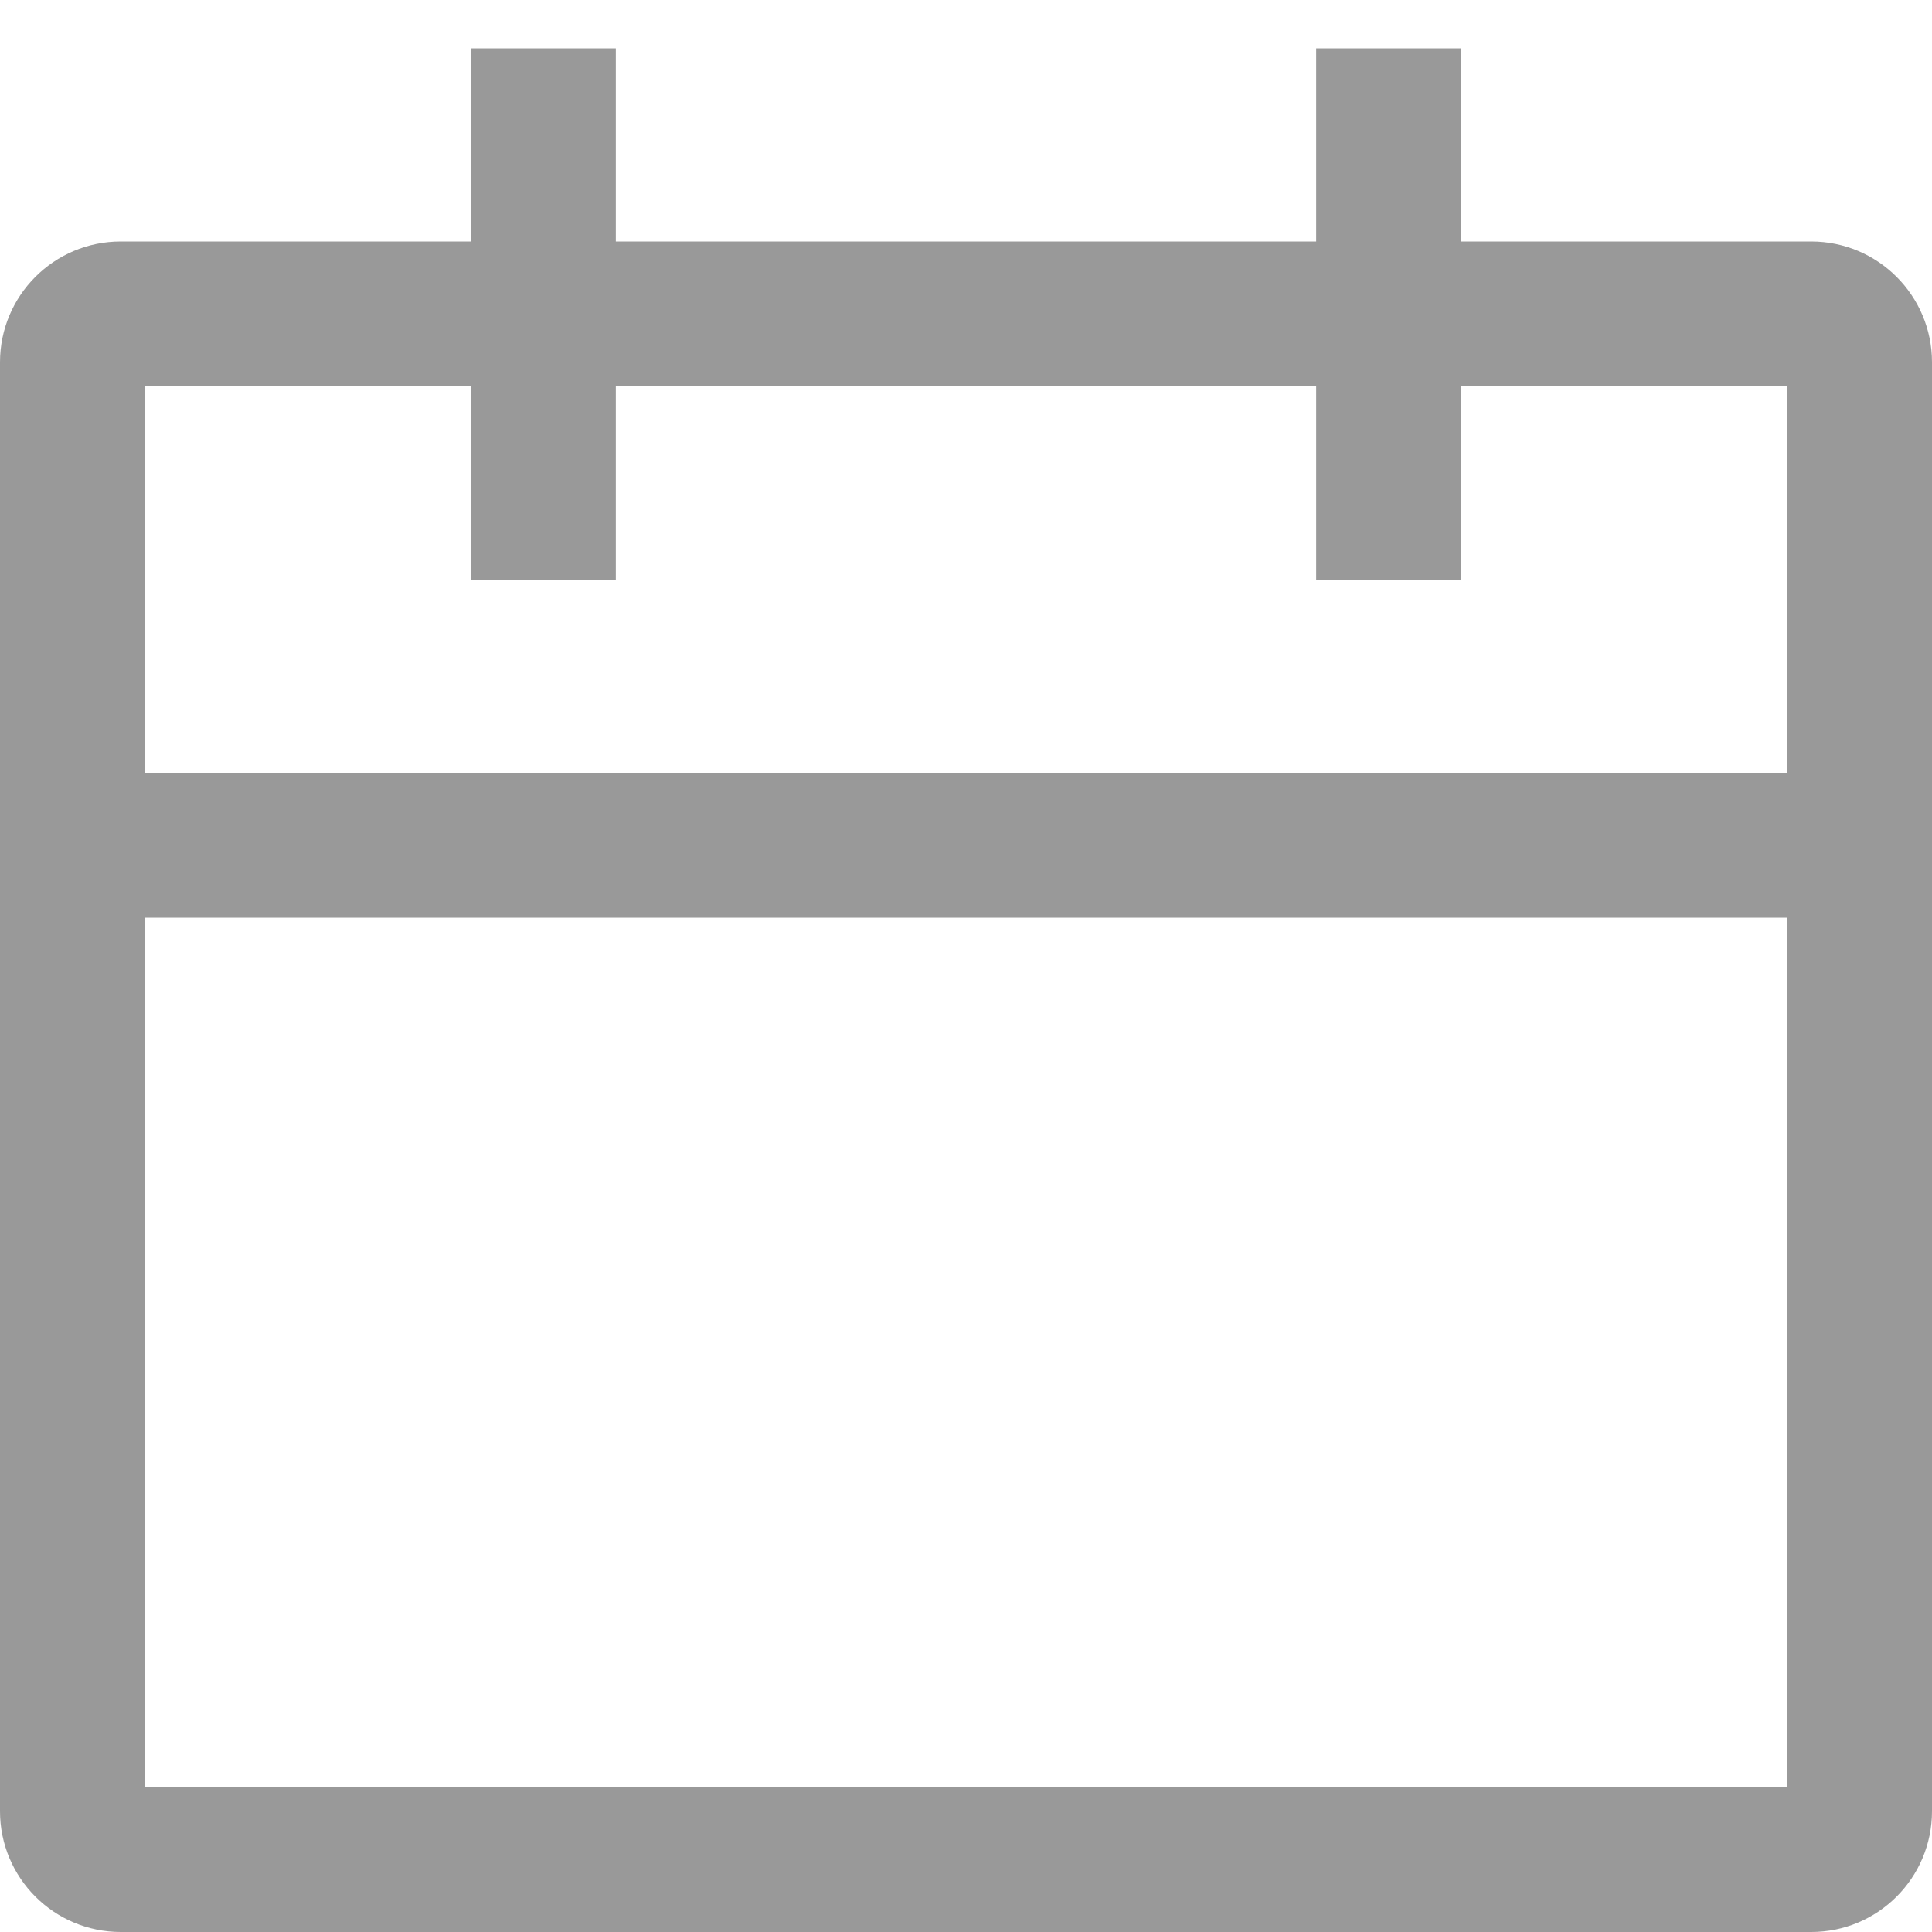
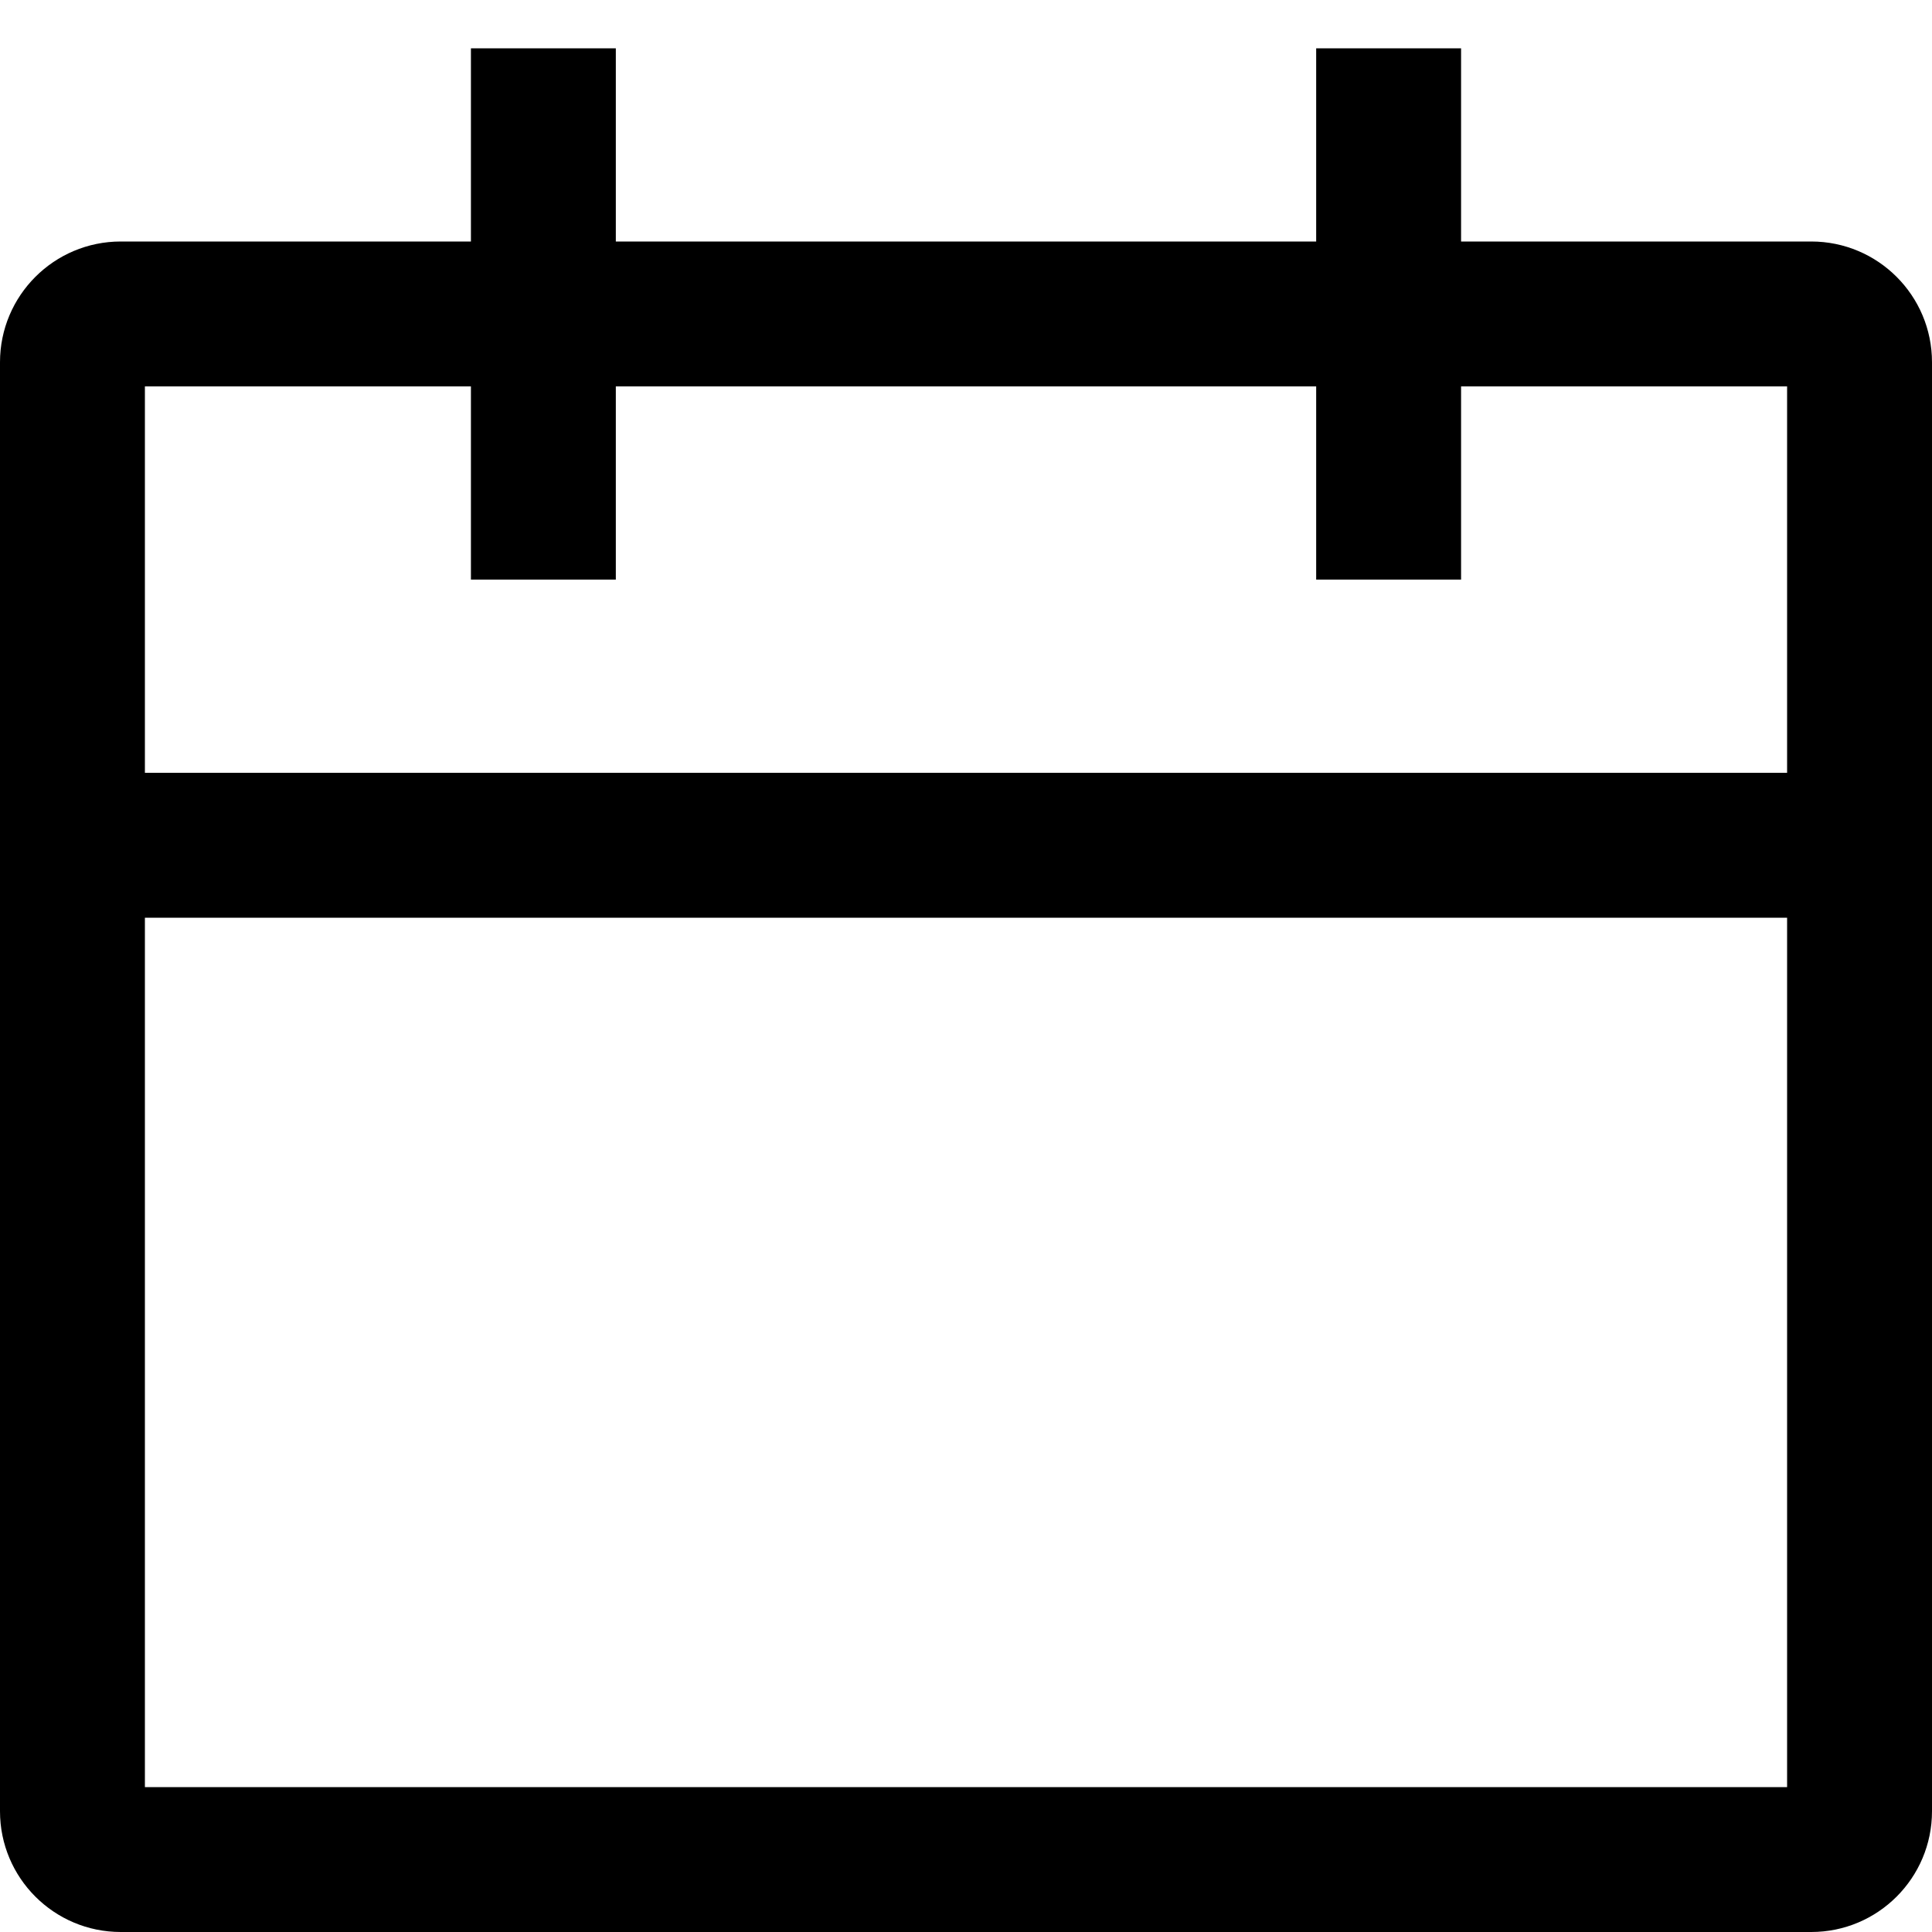
- <svg xmlns="http://www.w3.org/2000/svg" viewBox="0 0 16 16" class="icon" fill="#999">
+ <svg xmlns="http://www.w3.org/2000/svg" class="icon" viewBox="0 0 16 16">
  <path d="M10.9 3.2H5.1v1.6H3.9V3.2H1.2v3.2h13.6V3.2h-2.7v1.6h-1.2V3.2zM12.1 2H15a1 1 0 0 1 1 1v12a1 1 0 0 1-1 1H1a1 1 0 0 1-1-1V3a1 1 0 0 1 1-1h2.9V.4h1.2V2h5.8V.4h1.2V2zm2.7 5.6H1.2v7.2h13.6V7.6z" />
</svg>
